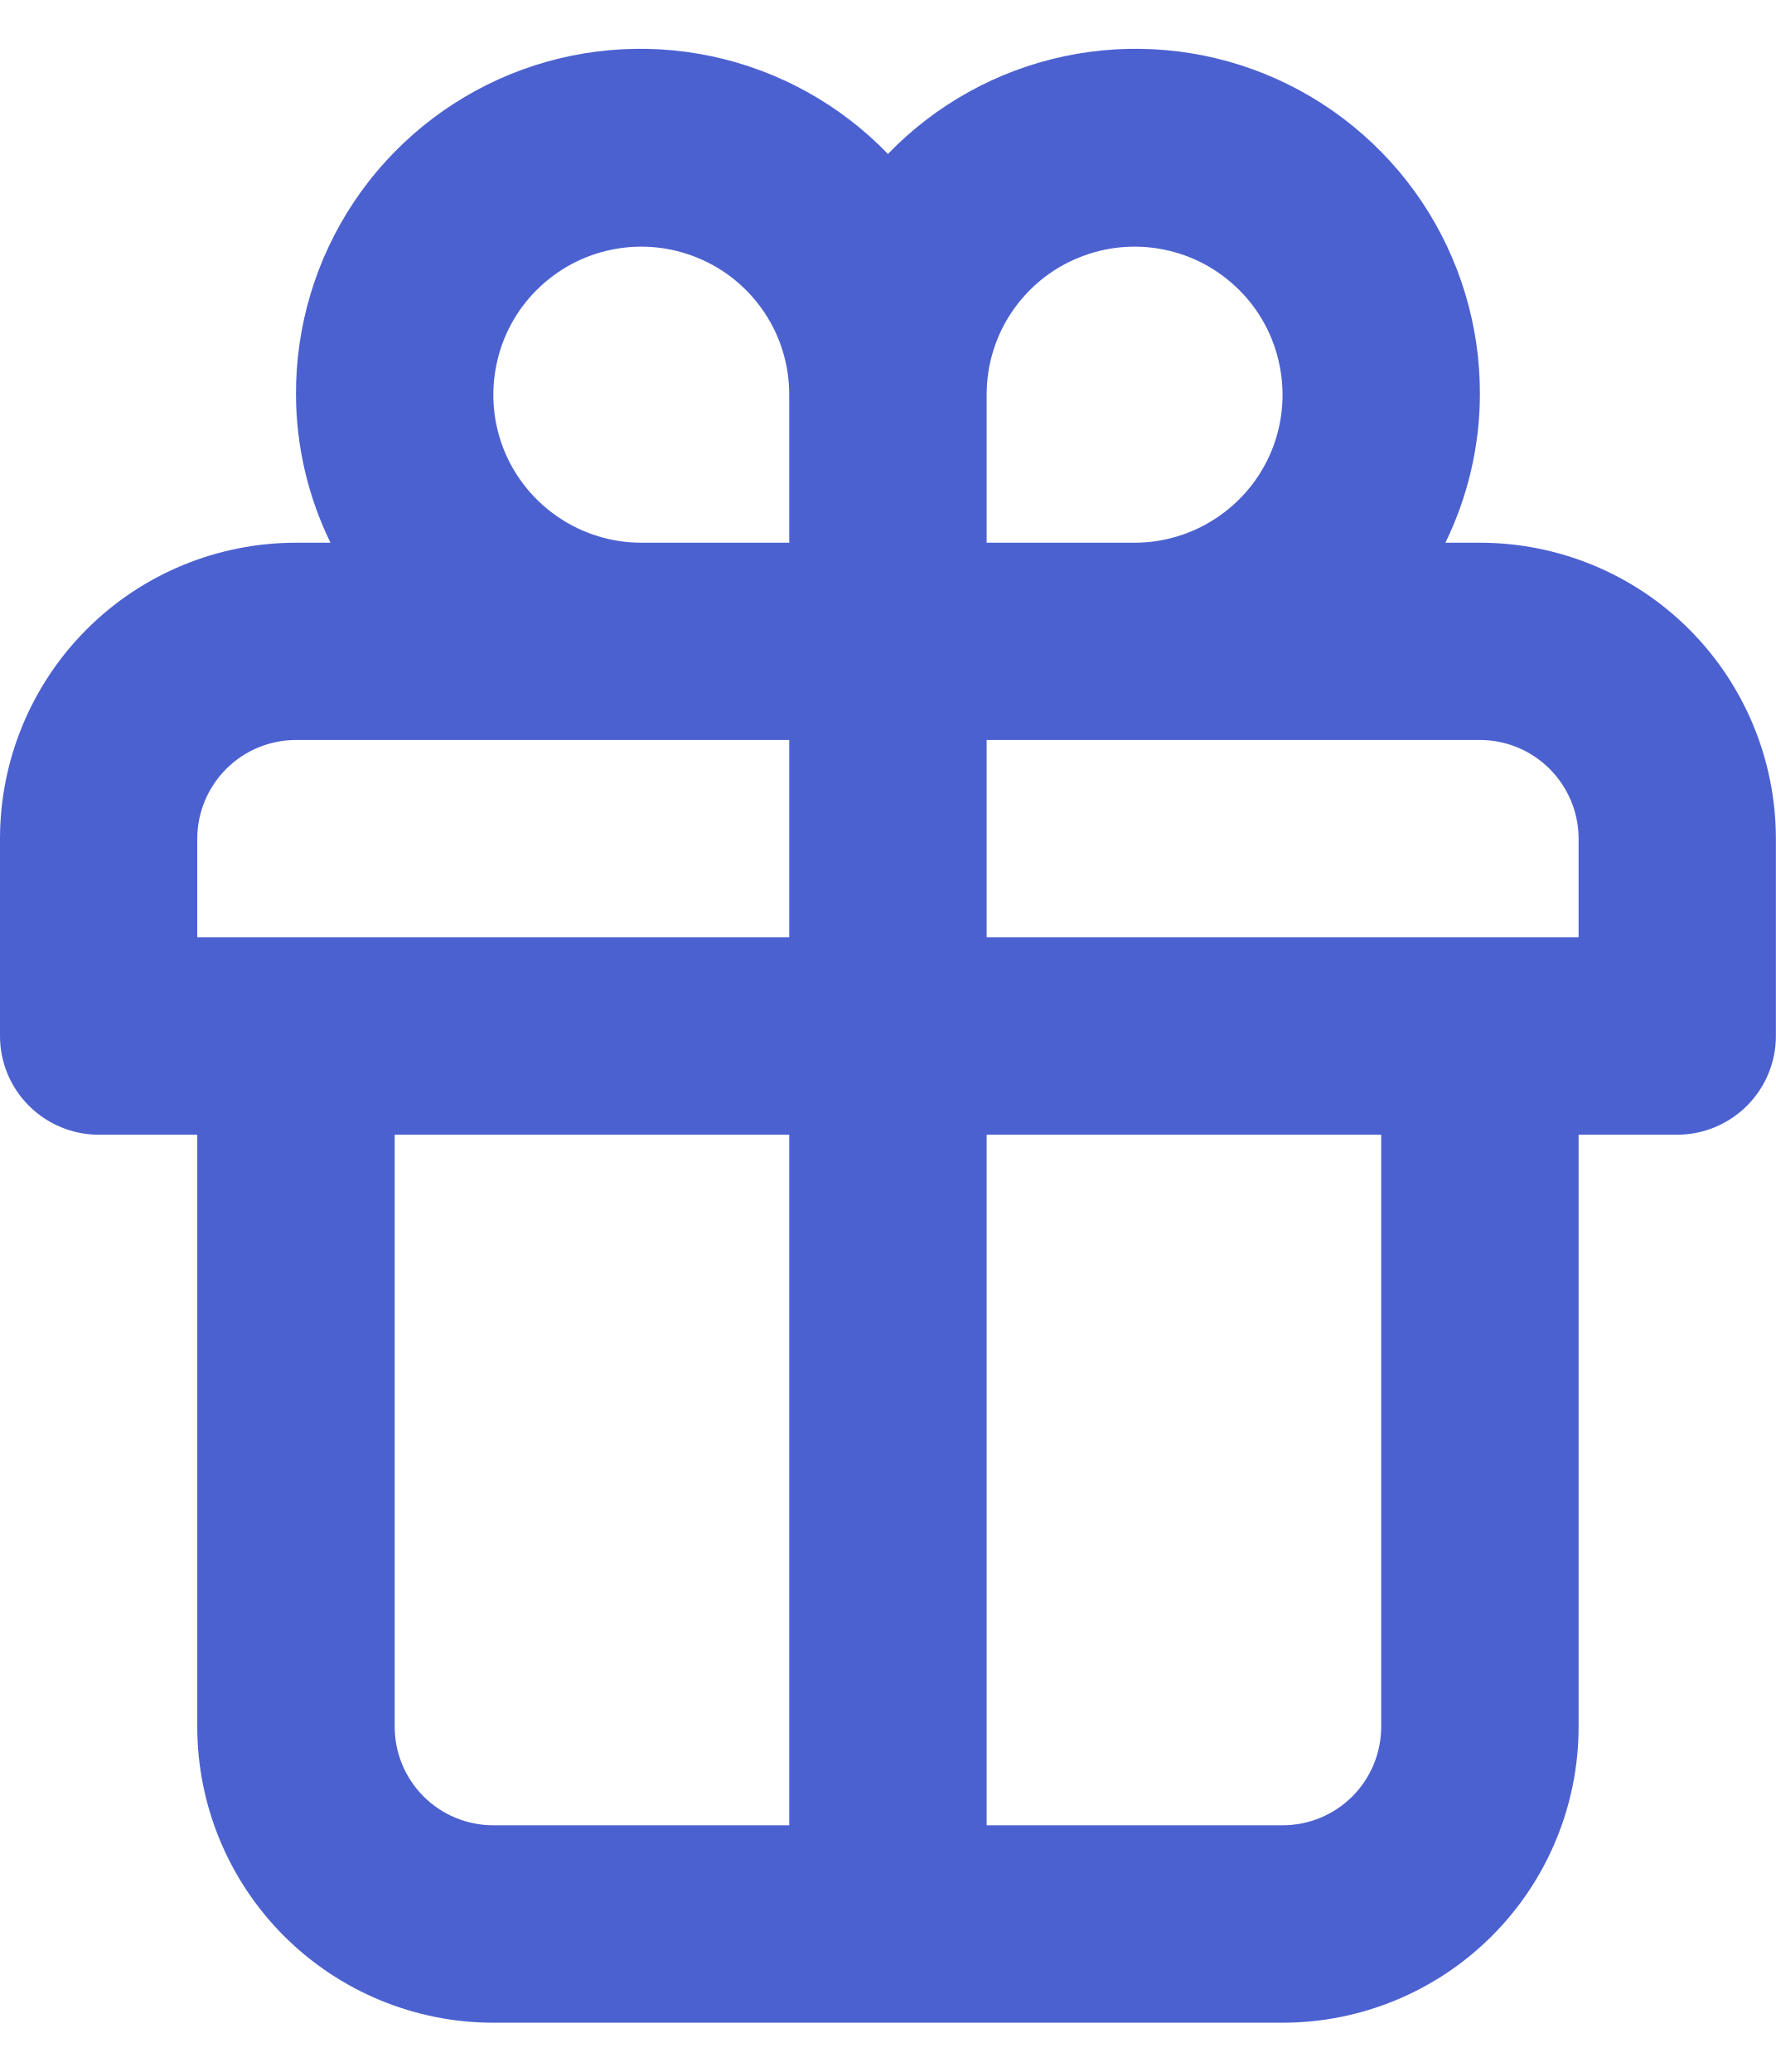
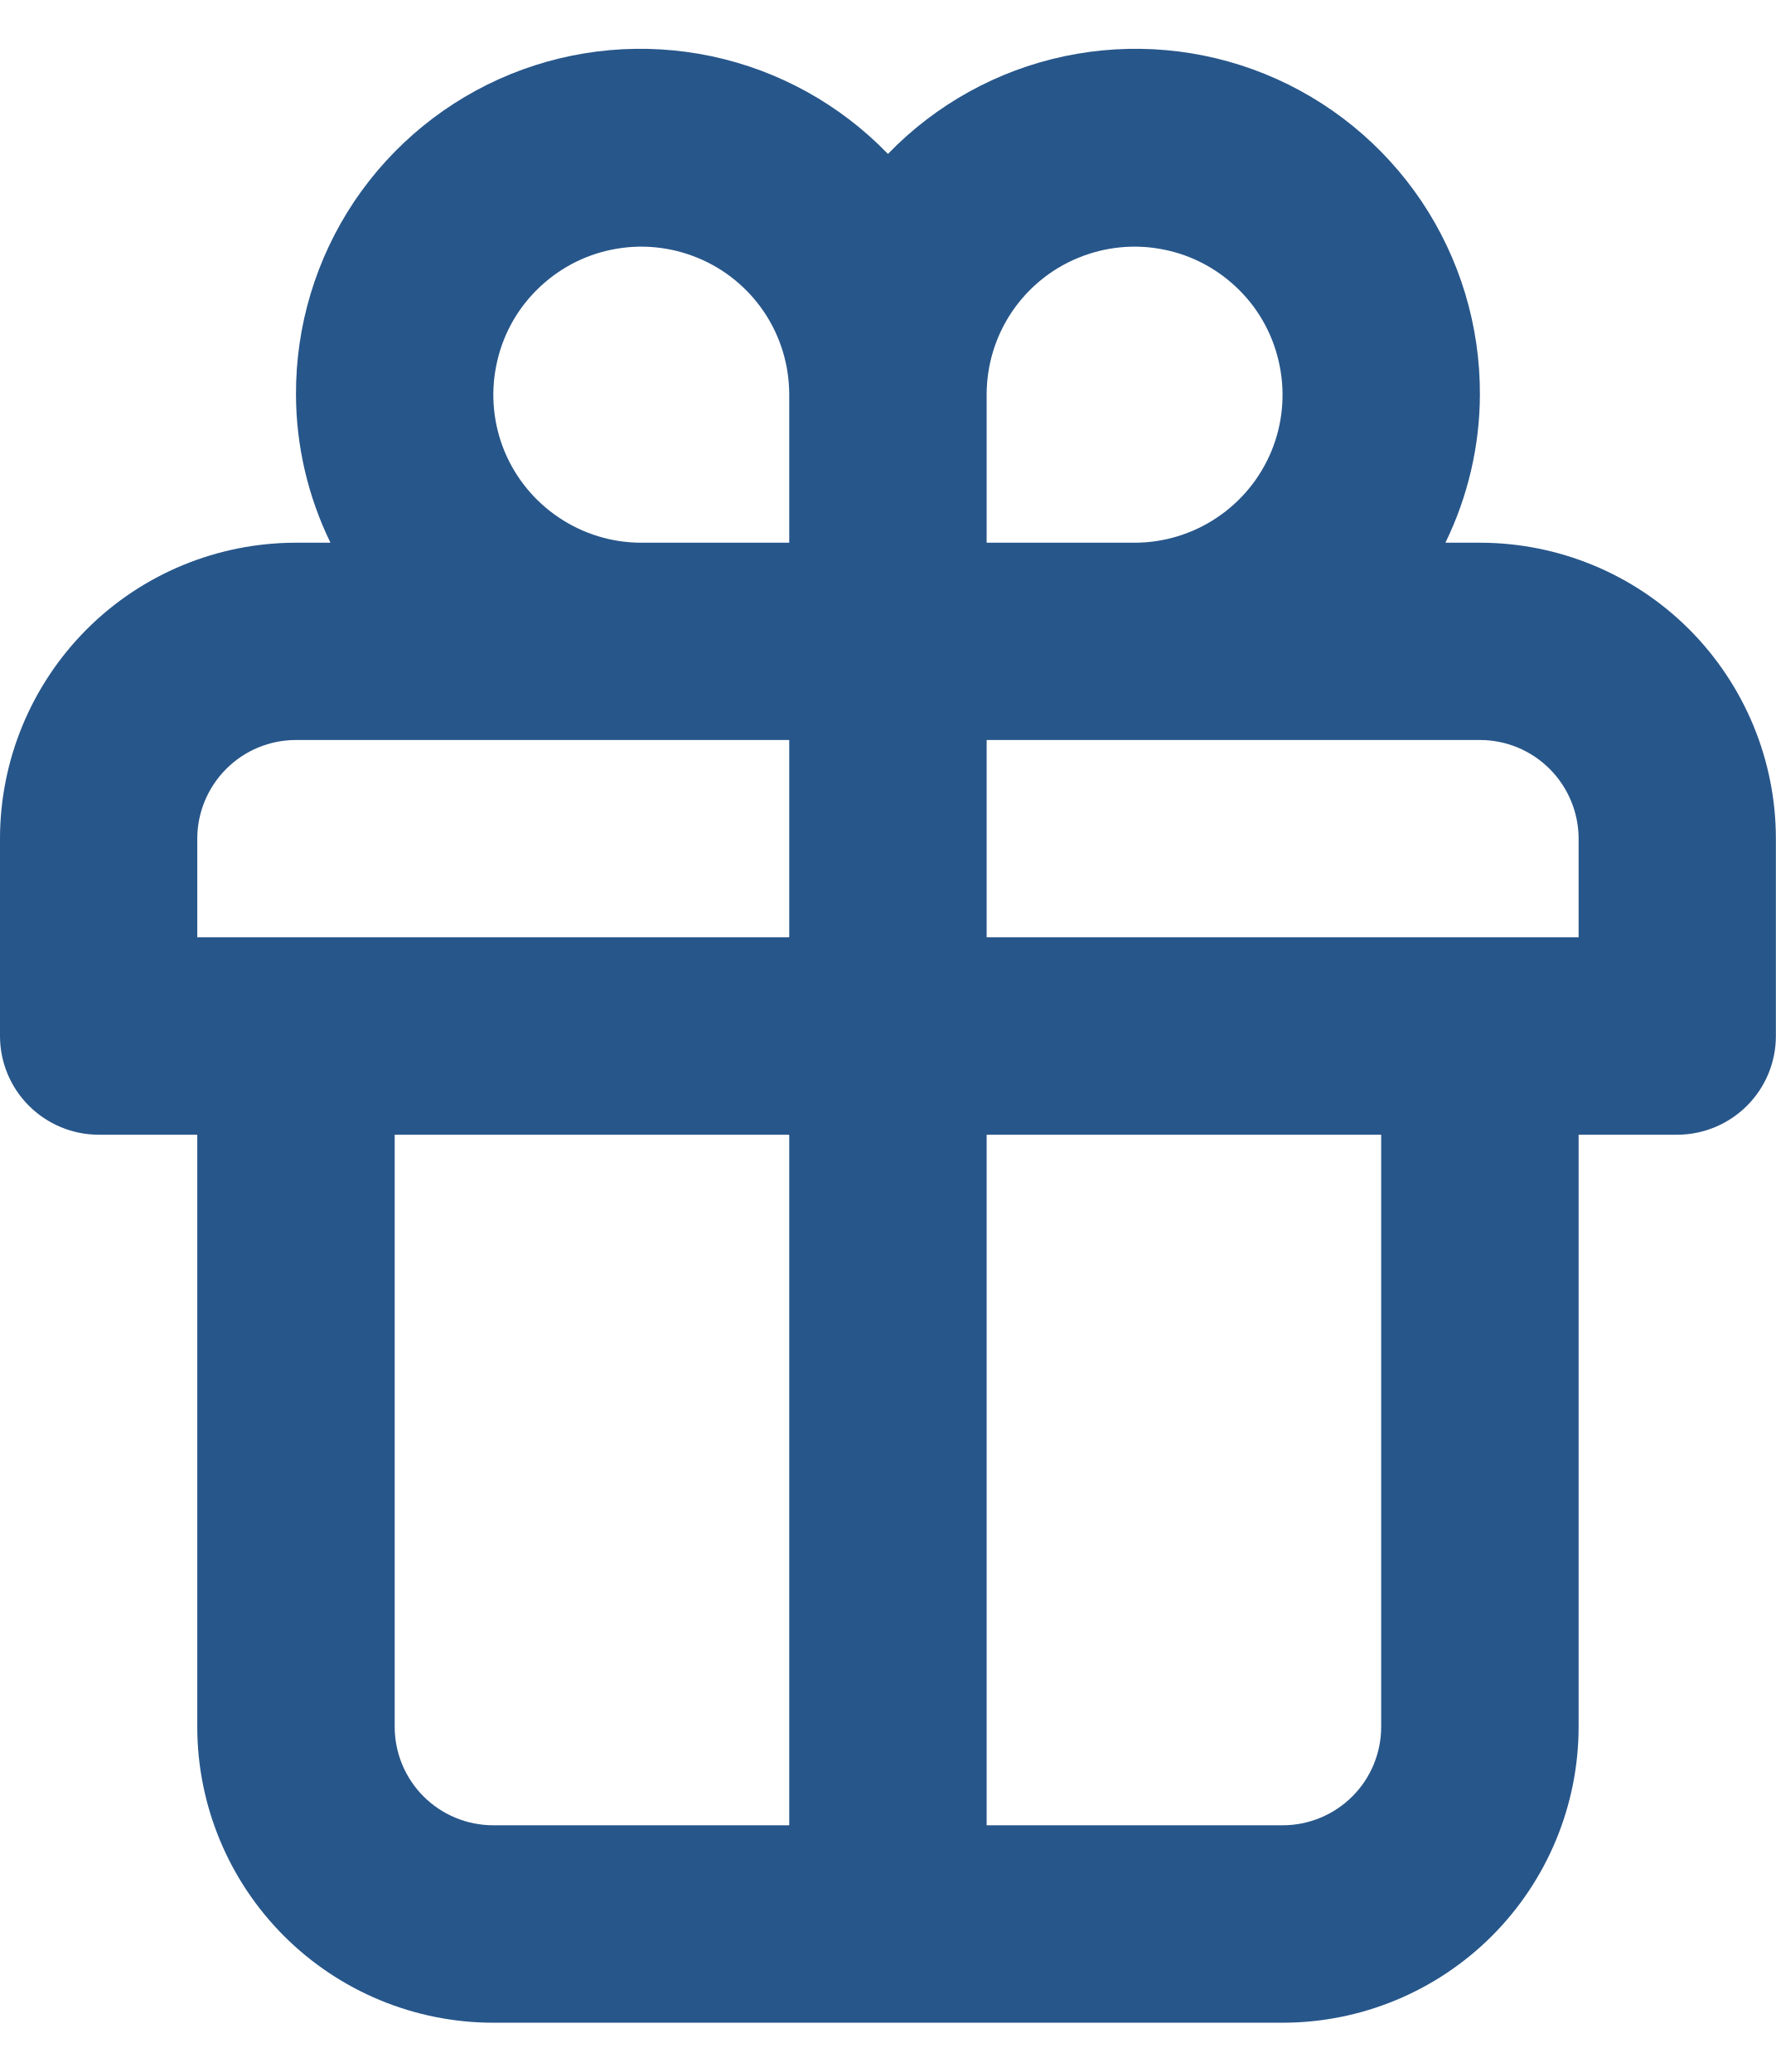
<svg xmlns="http://www.w3.org/2000/svg" width="12" height="14" viewBox="0 0 12 14" fill="none">
-   <path d="M10 3.667H9.767C9.919 3.355 9.999 3.013 10 2.667C10.002 2.202 9.865 1.748 9.607 1.362C9.348 0.976 8.98 0.676 8.55 0.501C8.12 0.326 7.647 0.284 7.192 0.38C6.738 0.476 6.323 0.706 6 1.04C5.677 0.706 5.262 0.476 4.808 0.38C4.353 0.284 3.88 0.326 3.45 0.501C3.02 0.676 2.652 0.976 2.393 1.362C2.135 1.748 1.998 2.202 2 2.667C2.001 3.013 2.081 3.355 2.233 3.667H2C1.47 3.667 0.961 3.877 0.586 4.252C0.211 4.627 0 5.136 0 5.667V7C0 7.177 0.07 7.346 0.195 7.471C0.32 7.596 0.49 7.667 0.667 7.667H1.333V11.667C1.333 12.197 1.544 12.706 1.919 13.081C2.294 13.456 2.803 13.667 3.333 13.667H8.667C9.197 13.667 9.706 13.456 10.081 13.081C10.456 12.706 10.667 12.197 10.667 11.667V7.667H11.333C11.51 7.667 11.68 7.596 11.805 7.471C11.93 7.346 12 7.177 12 7V5.667C12 5.136 11.789 4.627 11.414 4.252C11.039 3.877 10.53 3.667 10 3.667ZM5.333 12.333H3.333C3.157 12.333 2.987 12.263 2.862 12.138C2.737 12.013 2.667 11.843 2.667 11.667V7.667H5.333V12.333ZM5.333 6.333H1.333V5.667C1.333 5.49 1.404 5.32 1.529 5.195C1.654 5.07 1.823 5 2 5H5.333V6.333ZM5.333 3.667H4.333C4.136 3.667 3.942 3.608 3.778 3.498C3.613 3.388 3.485 3.232 3.409 3.049C3.334 2.867 3.314 2.666 3.353 2.472C3.391 2.278 3.486 2.099 3.626 1.96C3.766 1.82 3.944 1.724 4.138 1.686C4.332 1.647 4.533 1.667 4.716 1.743C4.899 1.818 5.055 1.947 5.165 2.111C5.275 2.275 5.333 2.469 5.333 2.667V3.667ZM6.667 2.667C6.667 2.469 6.725 2.275 6.835 2.111C6.945 1.947 7.101 1.818 7.284 1.743C7.467 1.667 7.668 1.647 7.862 1.686C8.056 1.724 8.234 1.82 8.374 1.96C8.514 2.099 8.609 2.278 8.647 2.472C8.686 2.666 8.666 2.867 8.591 3.049C8.515 3.232 8.387 3.388 8.222 3.498C8.058 3.608 7.864 3.667 7.667 3.667H6.667V2.667ZM9.333 11.667C9.333 11.843 9.263 12.013 9.138 12.138C9.013 12.263 8.843 12.333 8.667 12.333H6.667V7.667H9.333V11.667ZM10.667 6.333H6.667V5H10C10.177 5 10.346 5.07 10.471 5.195C10.596 5.32 10.667 5.49 10.667 5.667V6.333Z" fill="#4C61D0" />
+   <path d="M10 3.667H9.767C9.919 3.355 9.999 3.013 10 2.667C10.002 2.202 9.865 1.748 9.607 1.362C9.348 0.976 8.98 0.676 8.55 0.501C8.12 0.326 7.647 0.284 7.192 0.38C6.738 0.476 6.323 0.706 6 1.04C5.677 0.706 5.262 0.476 4.808 0.38C4.353 0.284 3.88 0.326 3.45 0.501C3.02 0.676 2.652 0.976 2.393 1.362C2.135 1.748 1.998 2.202 2 2.667C2.001 3.013 2.081 3.355 2.233 3.667H2C1.47 3.667 0.961 3.877 0.586 4.252C0.211 4.628 0 5.136 0 5.667V7C0 7.177 0.07 7.346 0.195 7.471C0.32 7.596 0.49 7.667 0.667 7.667H1.333V11.667C1.333 12.197 1.544 12.706 1.919 13.081C2.294 13.456 2.803 13.667 3.333 13.667H8.667C9.197 13.667 9.706 13.456 10.081 13.081C10.456 12.706 10.667 12.197 10.667 11.667V7.667H11.333C11.51 7.667 11.68 7.596 11.805 7.471C11.93 7.346 12 7.177 12 7V5.667C12 5.136 11.789 4.628 11.414 4.252C11.039 3.877 10.53 3.667 10 3.667ZM5.333 12.333H3.333C3.157 12.333 2.987 12.263 2.862 12.138C2.737 12.013 2.667 11.844 2.667 11.667V7.667H5.333V12.333ZM5.333 6.333H1.333V5.667C1.333 5.49 1.404 5.32 1.529 5.195C1.654 5.07 1.823 5 2 5H5.333V6.333ZM5.333 3.667H4.333C4.136 3.667 3.942 3.608 3.778 3.498C3.613 3.388 3.485 3.232 3.409 3.049C3.334 2.867 3.314 2.666 3.353 2.472C3.391 2.278 3.486 2.099 3.626 1.96C3.766 1.82 3.944 1.724 4.138 1.686C4.332 1.647 4.533 1.667 4.716 1.743C4.899 1.818 5.055 1.947 5.165 2.111C5.275 2.276 5.333 2.469 5.333 2.667V3.667ZM6.667 2.667C6.667 2.469 6.725 2.276 6.835 2.111C6.945 1.947 7.101 1.818 7.284 1.743C7.467 1.667 7.668 1.647 7.862 1.686C8.056 1.724 8.234 1.82 8.374 1.96C8.514 2.099 8.609 2.278 8.647 2.472C8.686 2.666 8.666 2.867 8.591 3.049C8.515 3.232 8.387 3.388 8.222 3.498C8.058 3.608 7.864 3.667 7.667 3.667H6.667V2.667ZM9.333 11.667C9.333 11.844 9.263 12.013 9.138 12.138C9.013 12.263 8.843 12.333 8.667 12.333H6.667V7.667H9.333V11.667ZM10.667 6.333H6.667V5H10C10.177 5 10.346 5.07 10.471 5.195C10.596 5.32 10.667 5.49 10.667 5.667V6.333Z" fill="#27568A" />
</svg>
